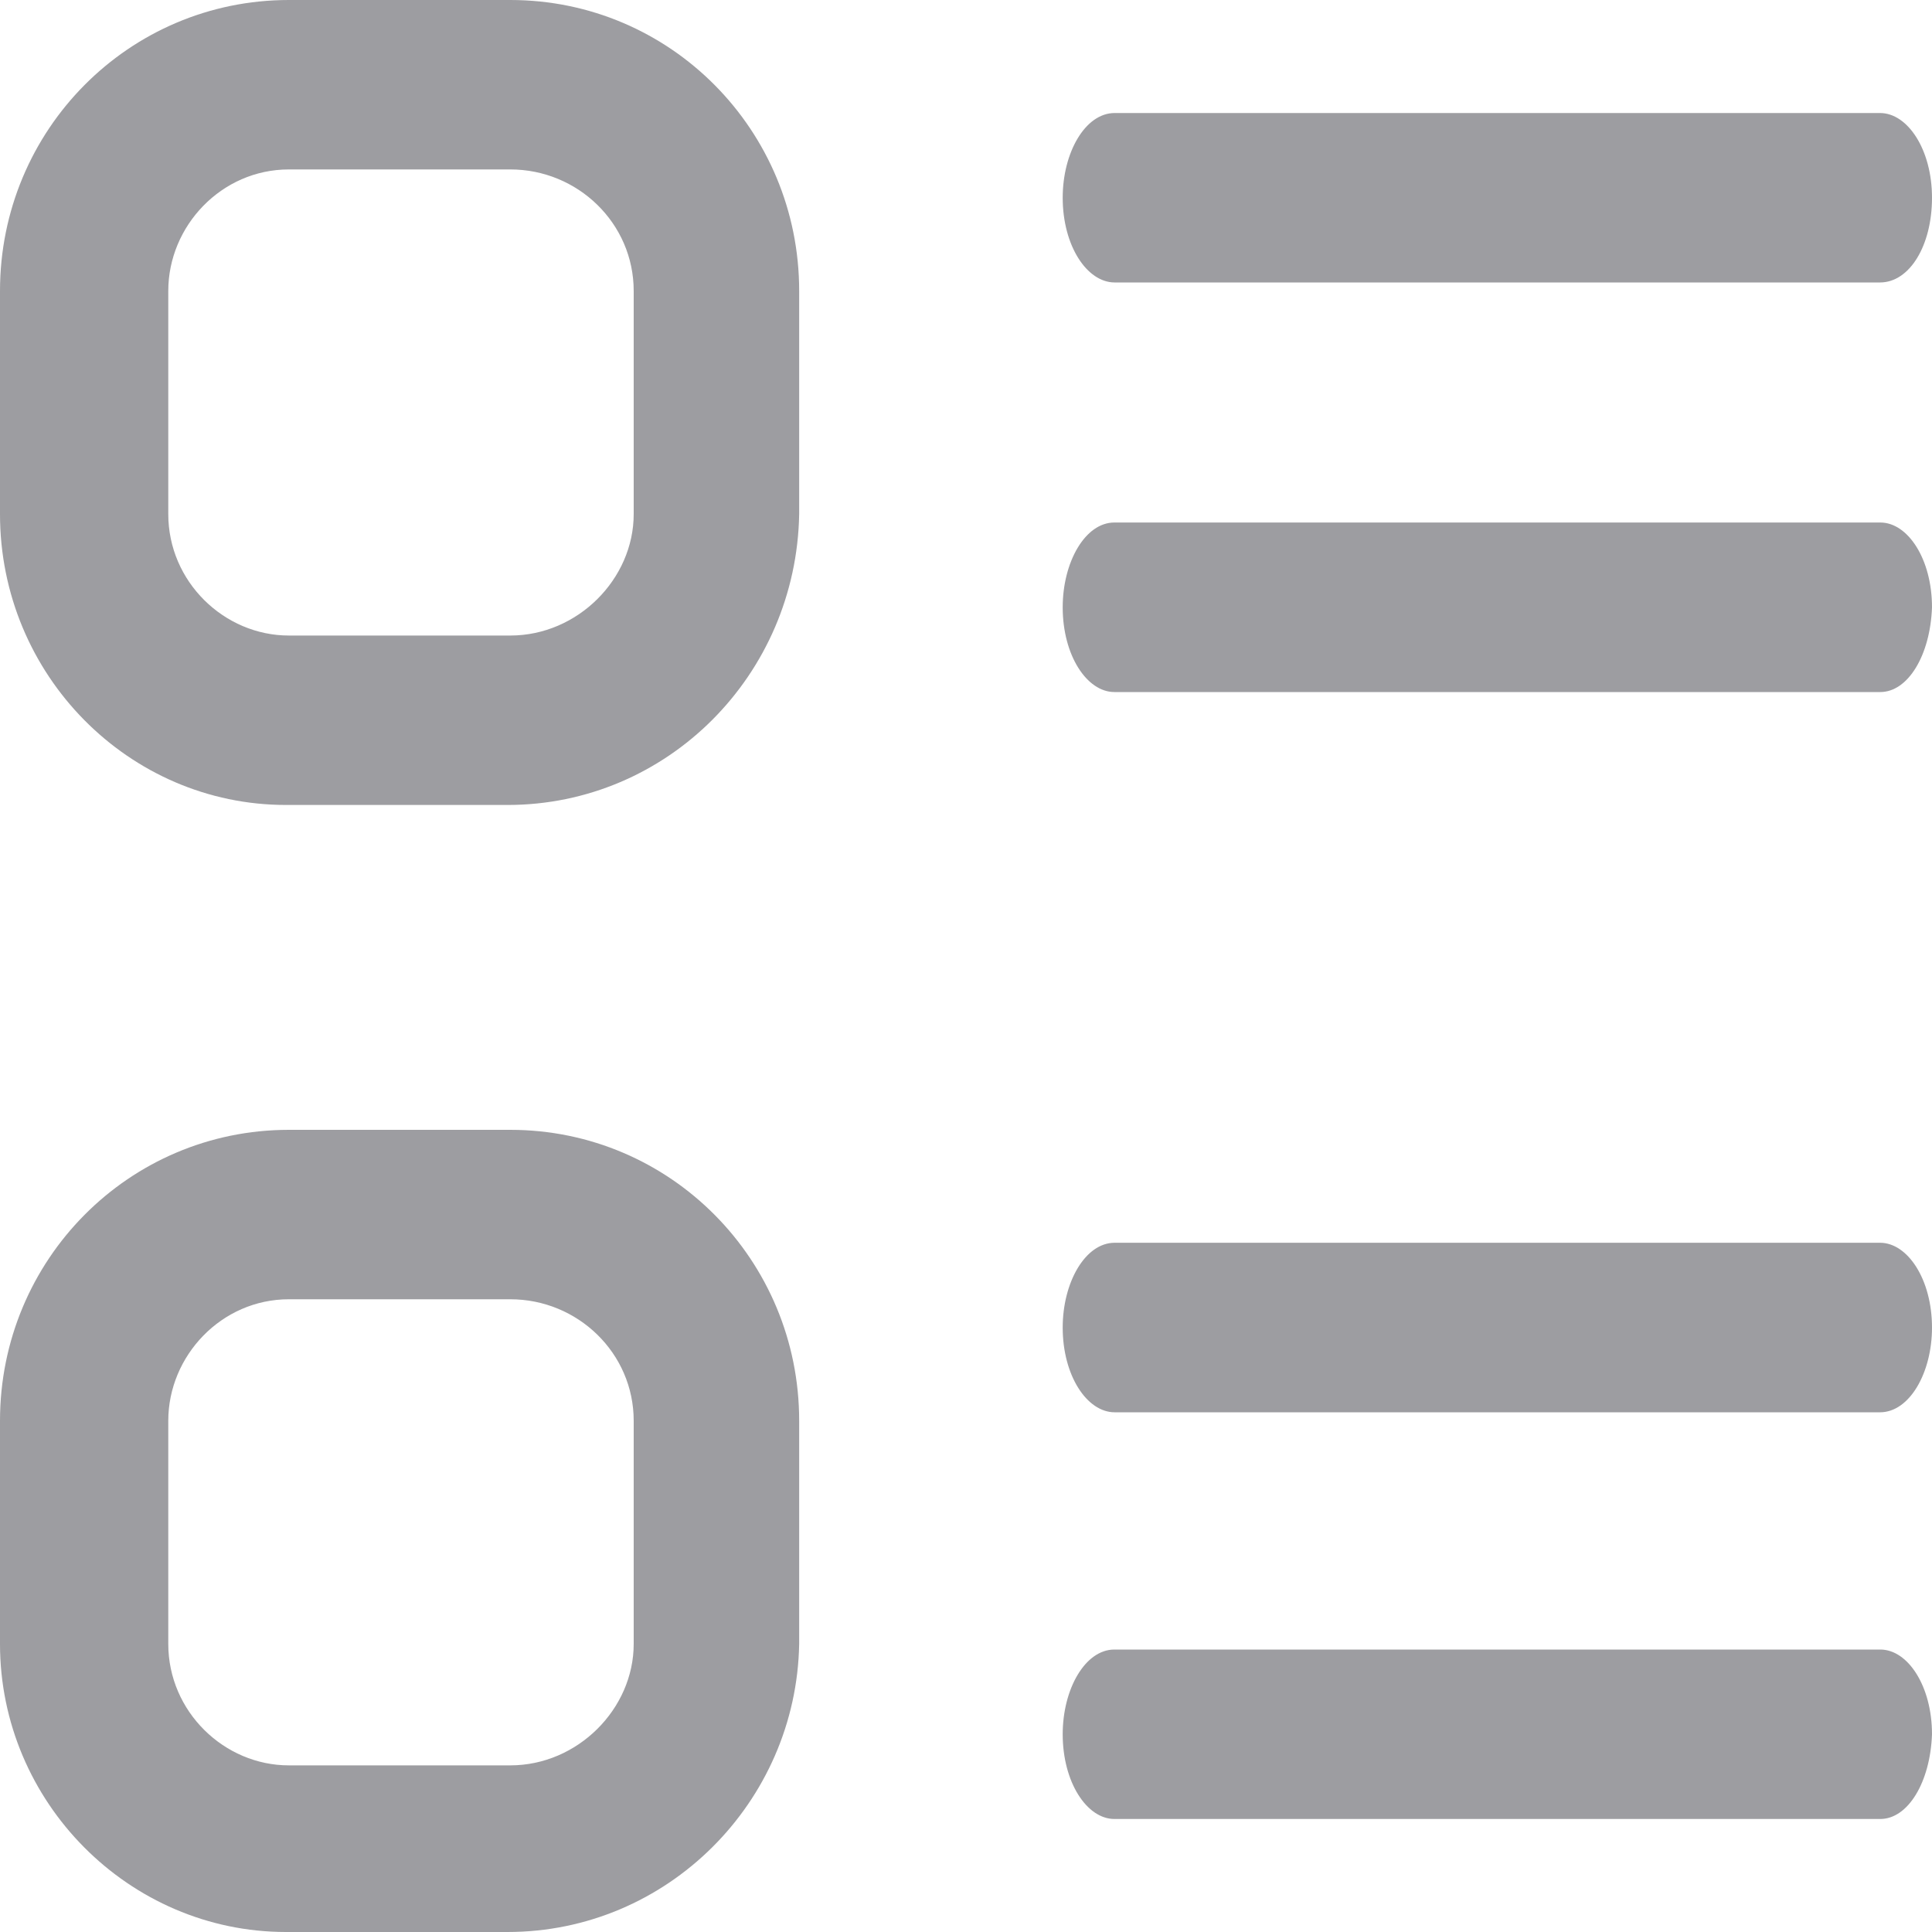
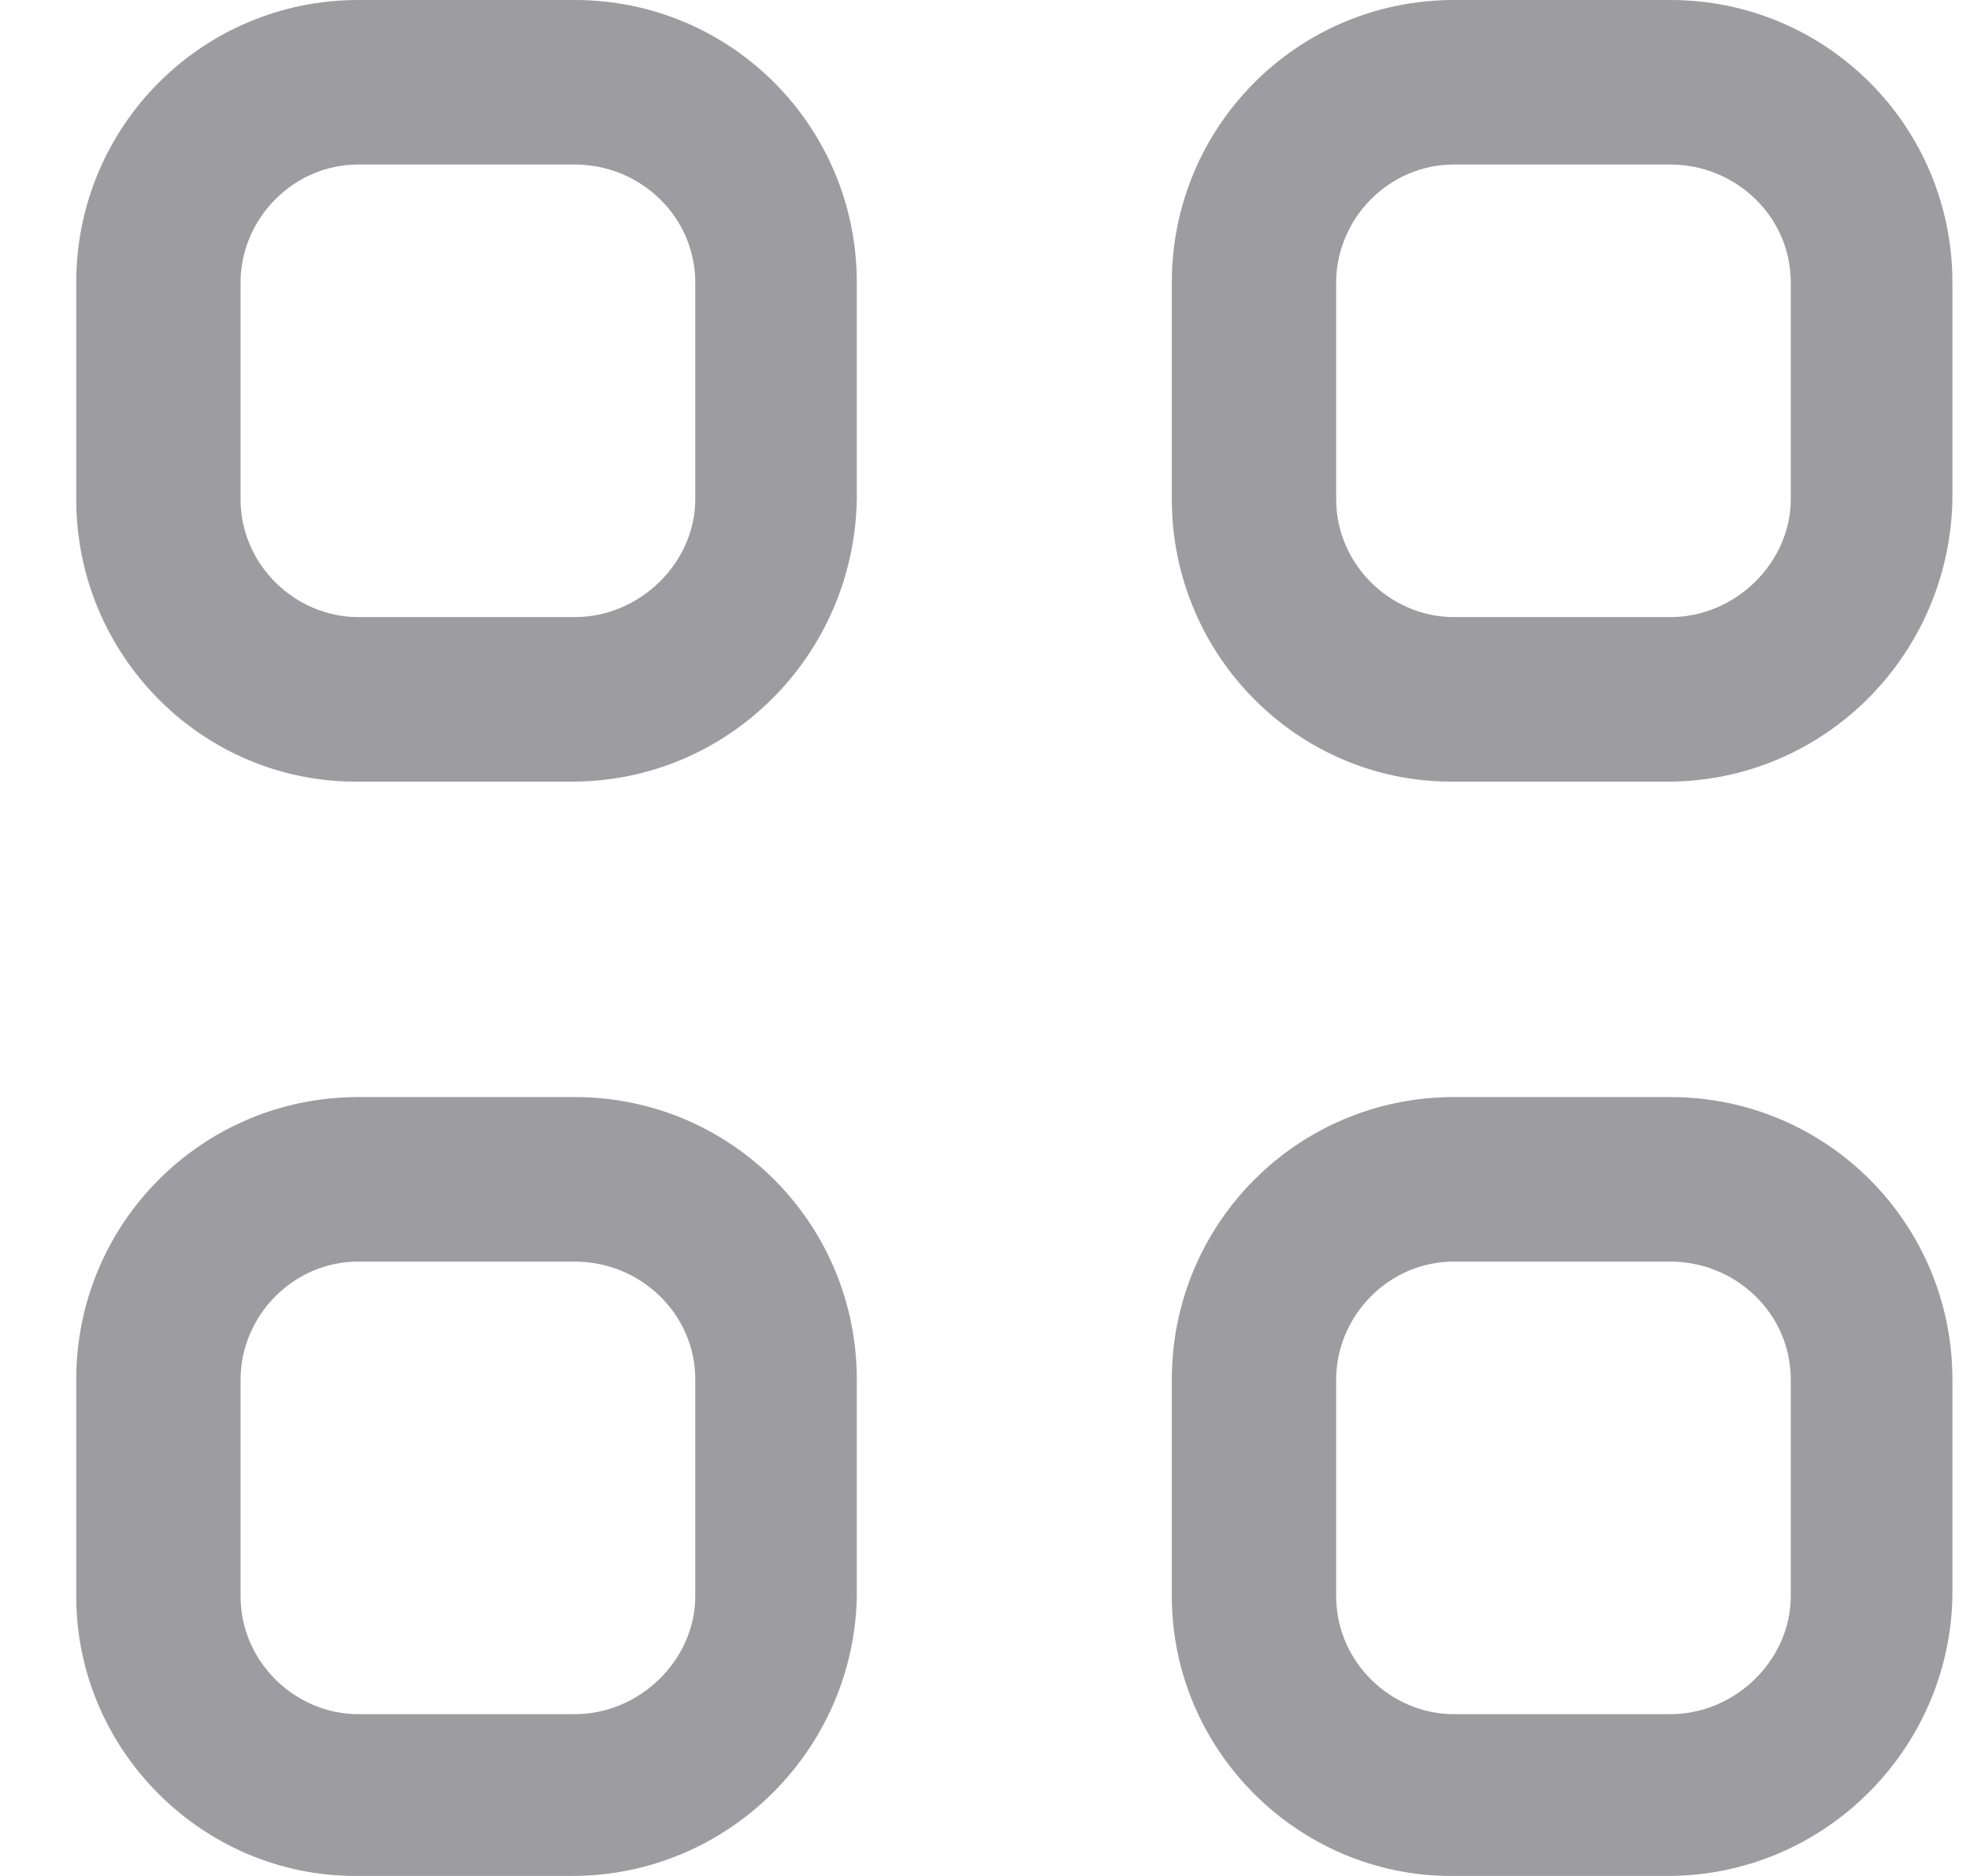
- <svg xmlns="http://www.w3.org/2000/svg" width="20px" height="20px" viewBox="0 0 20 20" version="1.1">
+ <svg xmlns="http://www.w3.org/2000/svg" width="21px" height="20px" viewBox="0 0 21 20" version="1.1">
  <g id="DPLA" stroke="none" stroke-width="1" fill="none" fill-rule="evenodd" opacity="0.455">
-     <g id="5.0.1-Collections---IBW-Papers" transform="translate(-1245, -1028)" fill="#282830" fill-rule="nonzero">
-       <g id="body" transform="translate(130, 860)">
-         <g id="section" transform="translate(0, 83)">
-           <g id="list" transform="translate(1110, 80)">
-             <path d="M10.283,16.696 C11.938,16.696 13.273,18.041 13.273,19.708 L13.273,22.018 C13.244,23.655 11.909,25 10.254,25 L7.961,25 C6.335,25 5,23.655 5,22.018 L5,19.708 C5,18.041 6.335,16.696 7.99,16.696 L10.283,16.696 Z M24.465,22.076 C24.751,22.076 25,22.456 25,22.953 C24.982,23.45 24.751,23.83 24.465,23.83 L16.536,23.83 C16.251,23.83 16.001,23.45 16.001,22.953 C16.001,22.485 16.233,22.076 16.536,22.076 L24.465,22.076 Z M10.283,18.45 L7.99,18.45 C7.293,18.45 6.742,19.035 6.742,19.708 L6.742,22.018 C6.742,22.719 7.322,23.275 7.99,23.275 L10.283,23.275 C10.98,23.275 11.56,22.69 11.56,22.018 L11.56,19.708 C11.56,19.006 10.98,18.45 10.283,18.45 Z M24.462,17.865 C24.749,17.865 25,18.246 25,18.743 C25,19.211 24.767,19.62 24.462,19.62 L16.539,19.62 C16.252,19.62 16.001,19.24 16.001,18.743 C16.001,18.275 16.234,17.865 16.539,17.865 L24.462,17.865 Z M10.283,5 C11.938,5 13.273,6.345 13.273,8.012 L13.273,10.322 C13.244,11.988 11.909,13.333 10.254,13.333 L7.961,13.333 C6.335,13.333 5,11.988 5,10.322 L5,8.012 C5,6.345 6.335,5 7.99,5 L10.283,5 Z M24.465,10.409 C24.751,10.409 25,10.789 25,11.287 C24.982,11.784 24.751,12.164 24.465,12.164 L16.536,12.164 C16.251,12.164 16.001,11.784 16.001,11.287 C16.001,10.819 16.233,10.409 16.536,10.409 L24.465,10.409 Z M10.283,6.754 L7.99,6.754 C7.293,6.754 6.742,7.339 6.742,8.012 L6.742,10.322 C6.742,11.023 7.322,11.579 7.99,11.579 L10.283,11.579 C10.98,11.579 11.56,10.994 11.56,10.322 L11.56,8.012 C11.56,7.31 10.98,6.754 10.283,6.754 Z M24.462,6.17 C24.749,6.17 25,6.55 25,7.047 C25,7.544 24.767,7.924 24.462,7.924 L16.539,7.924 C16.252,7.924 16.001,7.544 16.001,7.047 C16.001,6.579 16.234,6.17 16.539,6.17 L24.462,6.17 Z" id="icon/search/icon-search-view-grid-inactive" />
+     <g id="8.0.1-Search-Discovery---Filters" transform="translate(-1284, -252)" fill="#282830" fill-rule="nonzero">
+       <g id="section" transform="translate(480, 245)">
+         <g id="view" transform="translate(761, 2)">
+           <g id="grid" transform="translate(38.8125, 0)">
+             <path d="M10.314,16.696 C11.978,16.696 13.321,18.041 13.321,19.708 L13.321,22.018 C13.292,23.655 11.949,25 10.285,25 L7.978,25 C6.343,25 5,23.655 5,22.018 L5,19.708 C5,18.041 6.343,16.696 8.007,16.696 L10.314,16.696 Z M21.993,16.696 C23.657,16.696 25,18.041 25,19.708 L25,22.018 C24.971,23.655 23.628,25 21.964,25 L19.657,25 C18.022,25 16.679,23.655 16.679,22.018 L16.679,19.708 C16.679,18.041 18.022,16.696 19.686,16.696 L21.993,16.696 Z M10.314,18.45 L8.007,18.45 C7.307,18.45 6.752,19.035 6.752,19.708 L6.752,22.018 C6.752,22.719 7.336,23.275 8.007,23.275 L10.314,23.275 C11.015,23.275 11.599,22.69 11.599,22.018 L11.599,19.708 C11.599,19.006 11.015,18.45 10.314,18.45 Z M21.993,18.45 L19.686,18.45 C18.985,18.45 18.431,19.035 18.431,19.708 L18.431,22.018 C18.431,22.719 19.015,23.275 19.686,23.275 L21.993,23.275 C22.693,23.275 23.277,22.69 23.277,22.018 L23.277,19.708 C23.277,19.006 22.693,18.45 21.993,18.45 Z M10.314,5 C11.978,5 13.321,6.345 13.321,8.012 L13.321,10.322 C13.292,11.988 11.949,13.333 10.285,13.333 L7.978,13.333 C6.343,13.333 5,11.988 5,10.322 L5,8.012 C5,6.345 6.343,5 8.007,5 L10.314,5 Z M21.993,5 C23.657,5 25,6.345 25,8.012 L25,10.322 C24.971,11.988 23.628,13.333 21.964,13.333 L19.657,13.333 C18.022,13.333 16.679,11.988 16.679,10.322 L16.679,8.012 C16.679,6.345 18.022,5 19.686,5 L21.993,5 Z M10.314,6.754 L8.007,6.754 C7.307,6.754 6.752,7.339 6.752,8.012 L6.752,10.322 C6.752,11.023 7.336,11.579 8.007,11.579 L10.314,11.579 C11.015,11.579 11.599,10.994 11.599,10.322 L11.599,8.012 C11.599,7.31 11.015,6.754 10.314,6.754 Z M21.993,6.754 L19.686,6.754 C18.985,6.754 18.431,7.339 18.431,8.012 L18.431,10.322 C18.431,11.023 19.015,11.579 19.686,11.579 L21.993,11.579 C22.693,11.579 23.277,10.994 23.277,10.322 L23.277,8.012 C23.277,7.31 22.693,6.754 21.993,6.754 Z" id="icon/search/icon-search-view-grid-inactive" />
          </g>
        </g>
      </g>
    </g>
  </g>
</svg>
